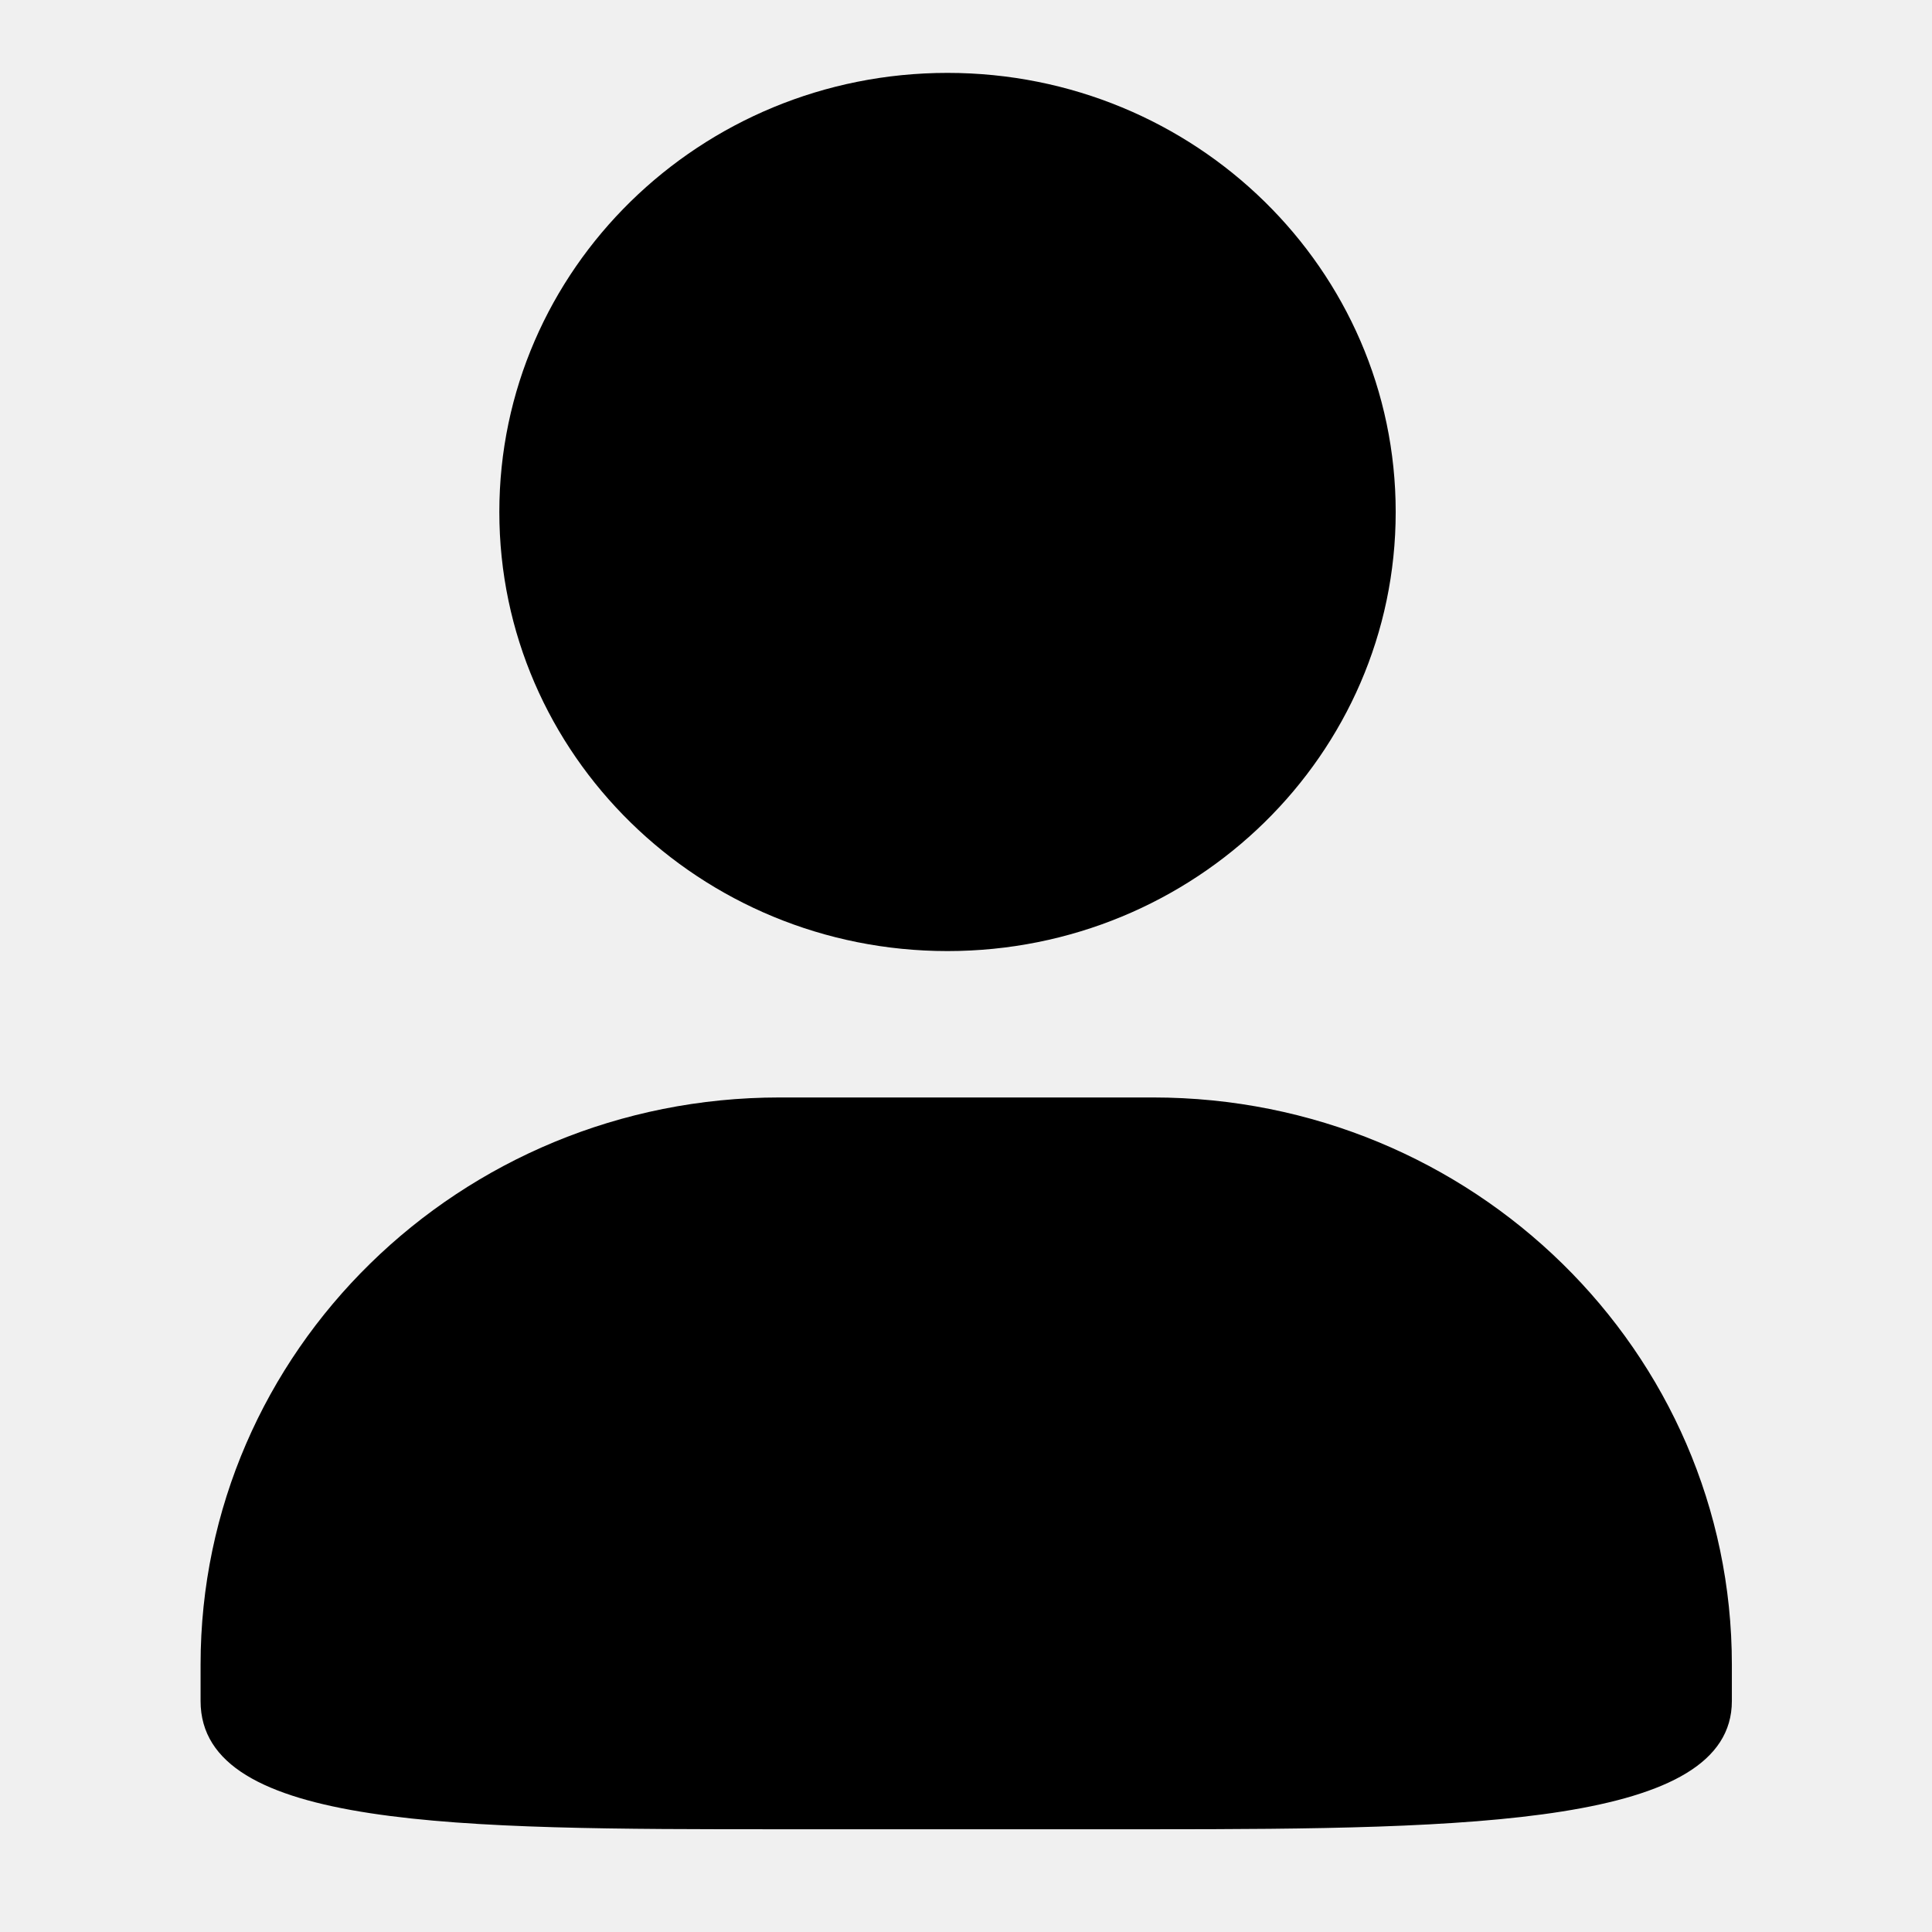
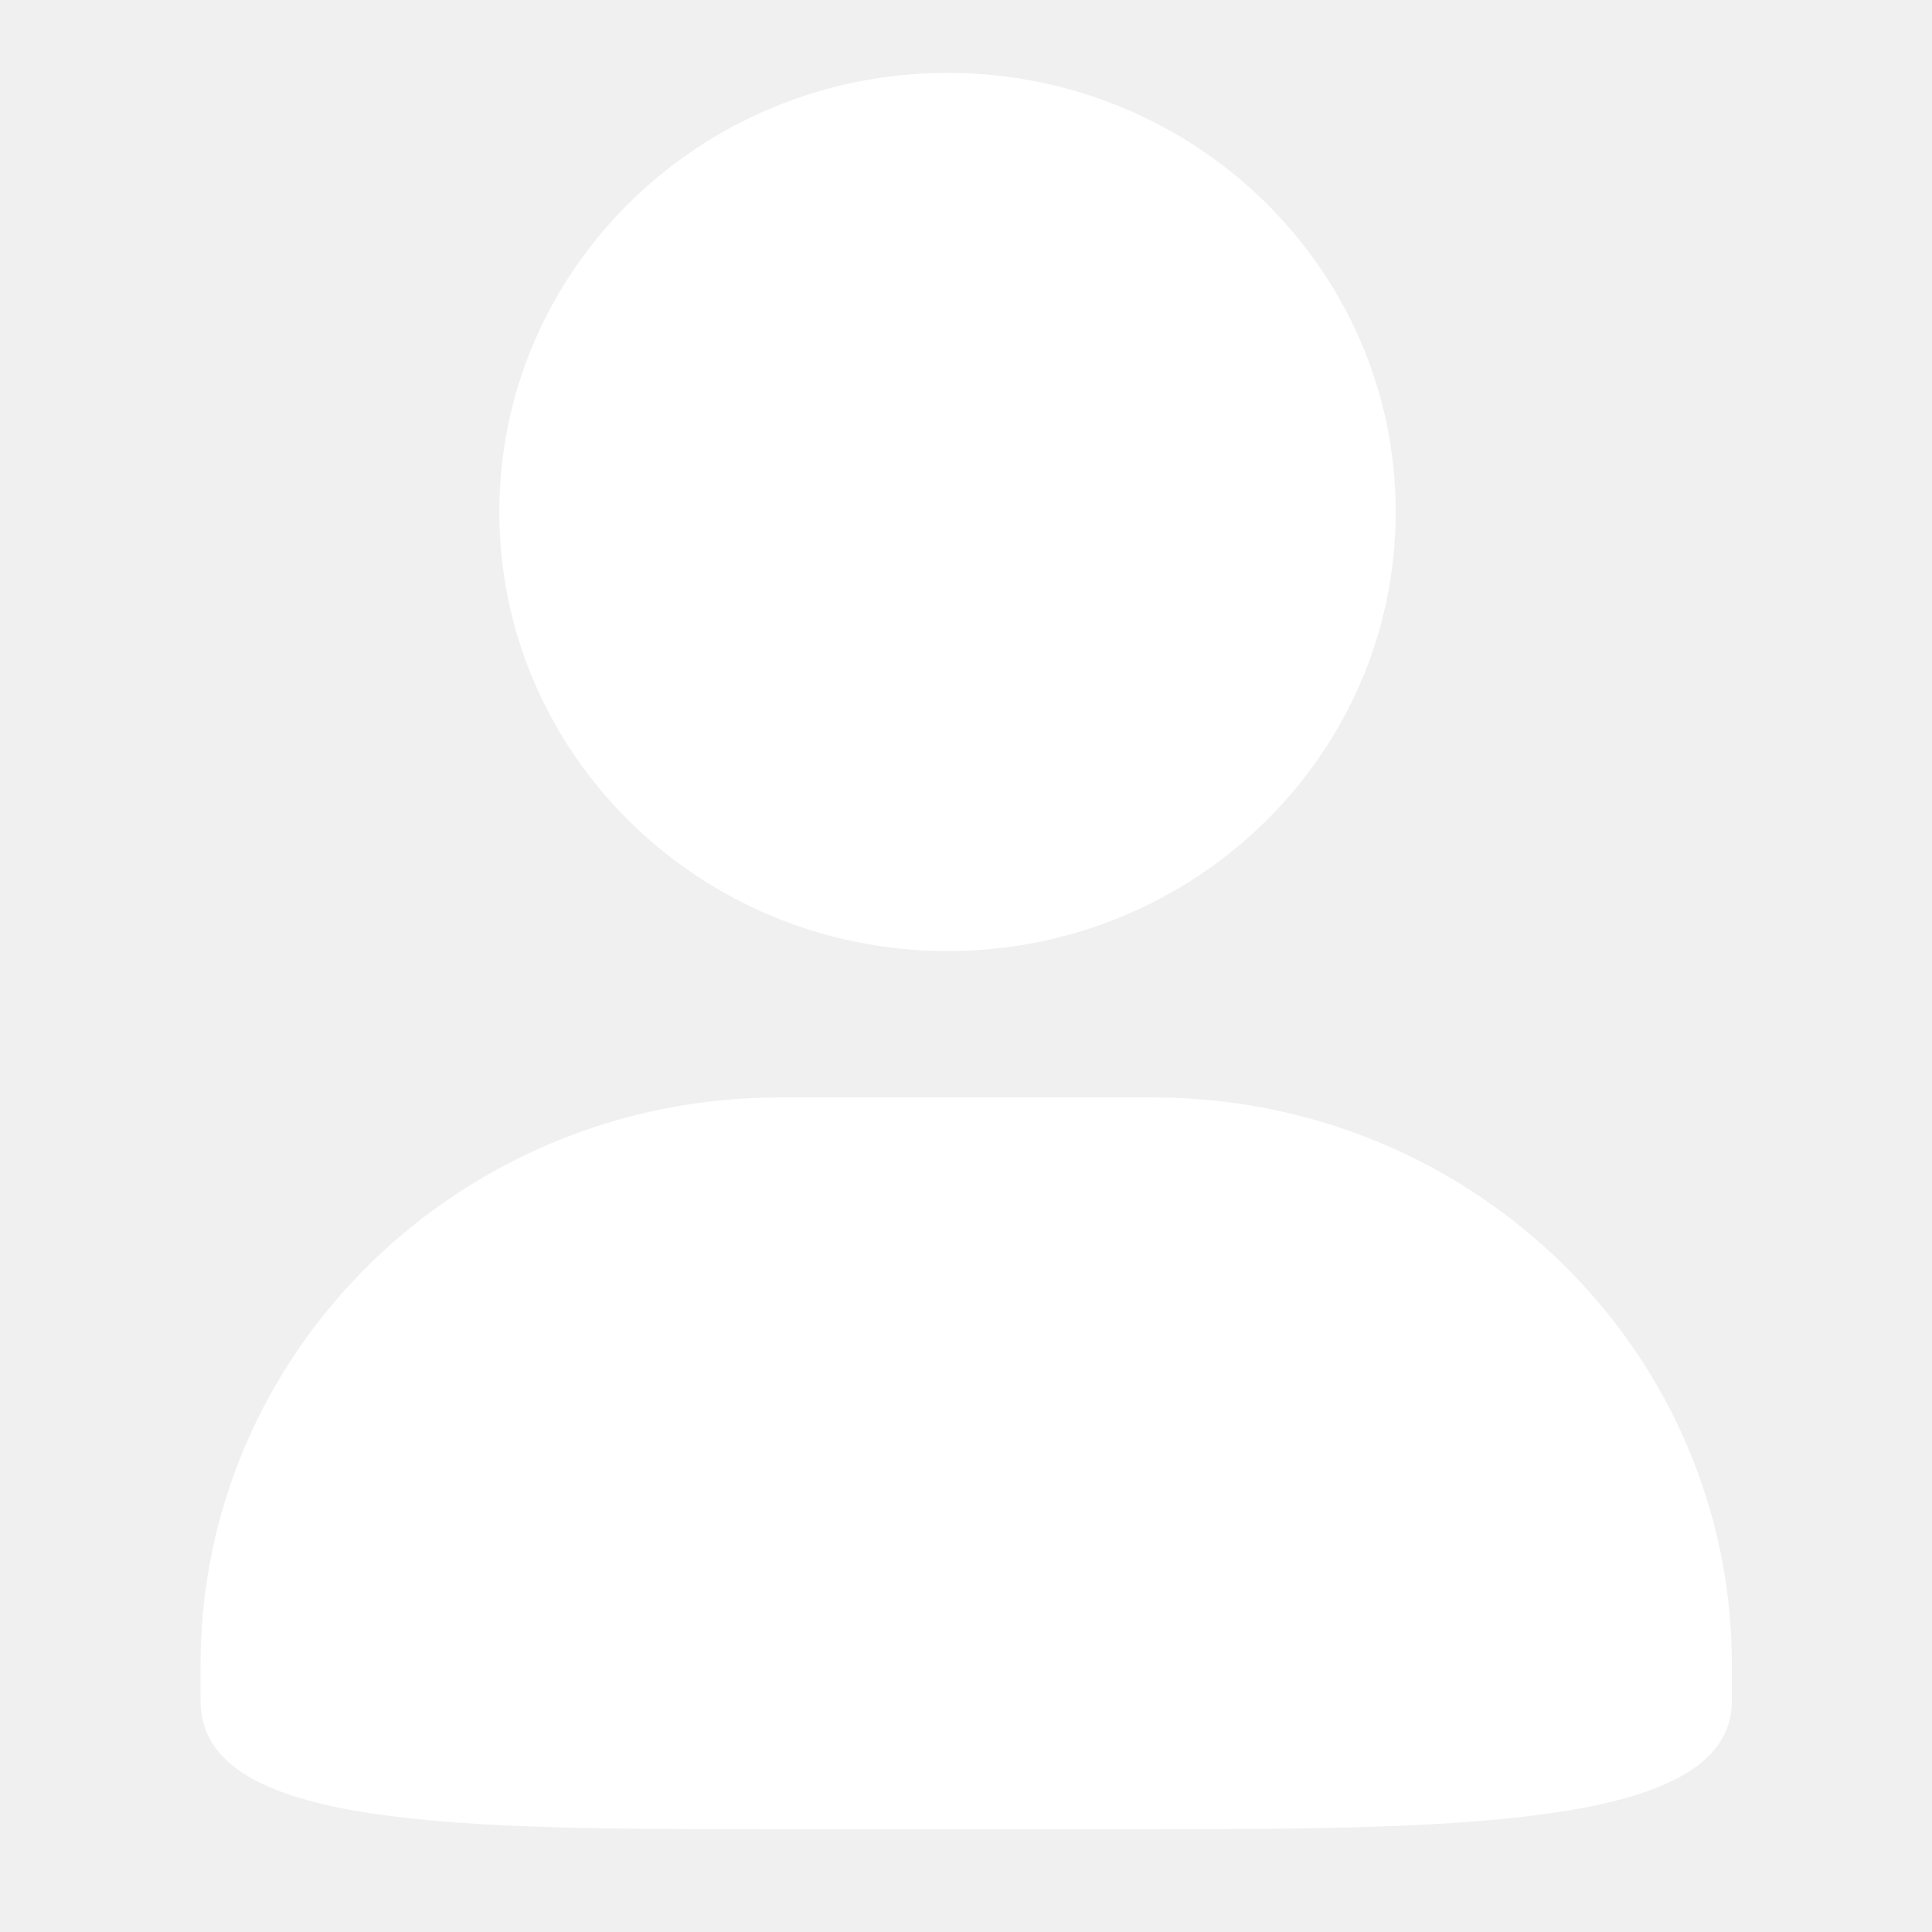
<svg xmlns="http://www.w3.org/2000/svg" class="icon" width="200px" height="200.00px" viewBox="0 0 1024 1024" version="1.1">
-   <path fill="" d="M502.179 38.633c-131.072 0-237.521 104.169-237.521 232.727s106.403 232.727 237.521 232.727c131.165 0 237.568-104.169 237.568-232.727s-106.31-232.727-237.568-232.727z m0 0c-131.072 0-237.521 104.169-237.521 232.727s106.403 232.727 237.521 232.727c131.165 0 237.568-104.169 237.568-232.727s-106.31-232.727-237.568-232.727zM413.184 581.679c-169.472 0-306.874 134.609-306.874 300.591v19.316c0 67.91 137.402 67.956 306.874 67.956h197.958c169.425 0 306.781-2.513 306.781-67.956v-19.316c0-165.981-137.356-300.591-306.781-300.591H413.184z m0 0" />
+   <path fill="#ffffff" d="M502.179 38.633c-131.072 0-237.521 104.169-237.521 232.727s106.403 232.727 237.521 232.727c131.165 0 237.568-104.169 237.568-232.727s-106.31-232.727-237.568-232.727z m0 0c-131.072 0-237.521 104.169-237.521 232.727s106.403 232.727 237.521 232.727c131.165 0 237.568-104.169 237.568-232.727s-106.31-232.727-237.568-232.727zM413.184 581.679c-169.472 0-306.874 134.609-306.874 300.591v19.316c0 67.91 137.402 67.956 306.874 67.956h197.958c169.425 0 306.781-2.513 306.781-67.956v-19.316c0-165.981-137.356-300.591-306.781-300.591H413.184z m0 0" />
</svg>
